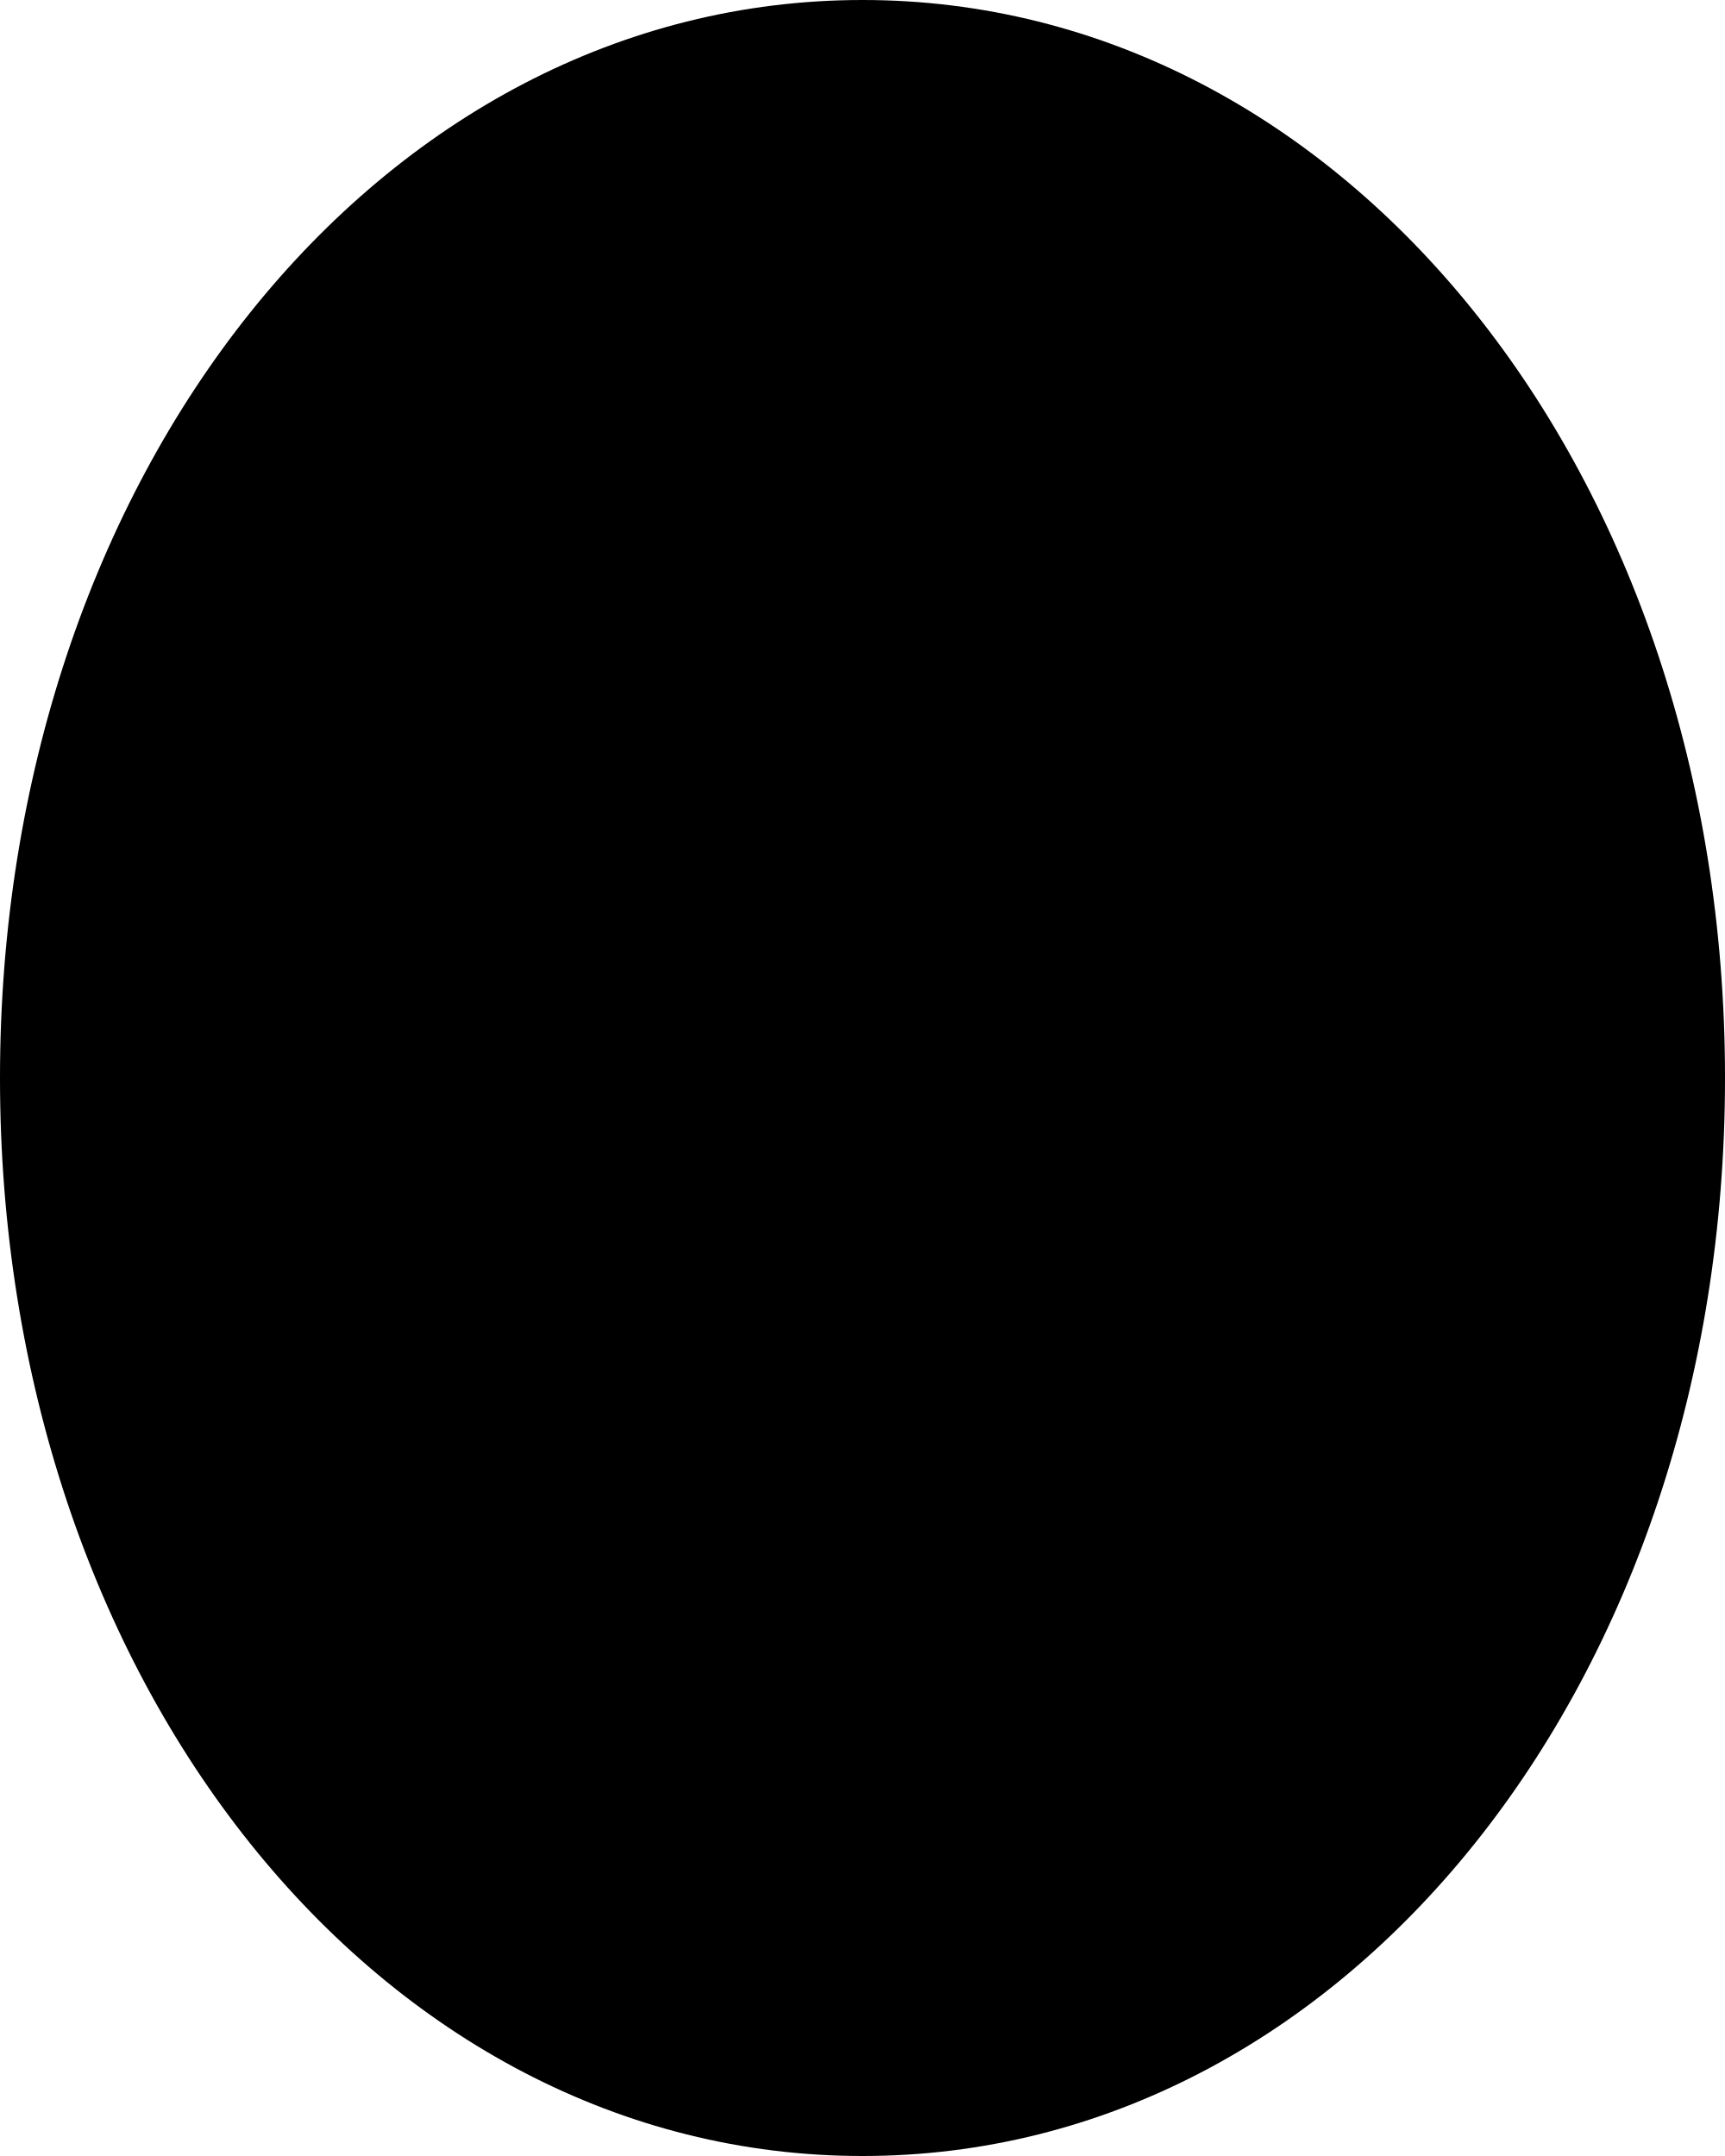
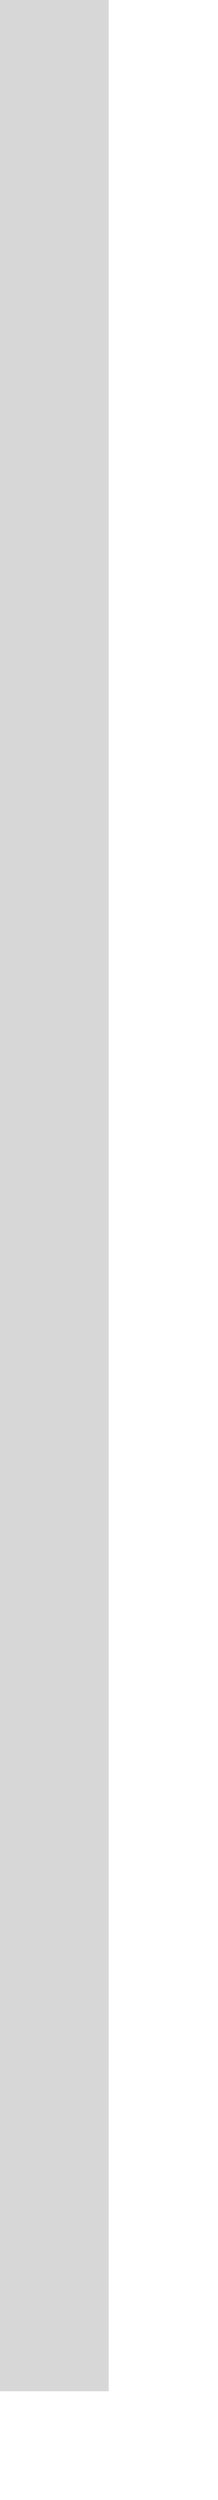
- <svg xmlns="http://www.w3.org/2000/svg" version="1.1" width="4px" height="5px">
-   <g transform="matrix(1 0 0 1 -2154 -4380 )">
-     <path d="M 2156 4380  C 2157.12 4380  2158 4381.1  2158 4382.5  C 2158 4383.9  2157.12 4385  2156 4385  C 2154.88 4385  2154 4383.9  2154 4382.5  C 2154 4381.1  2154.88 4380  2156 4380  Z " fill-rule="nonzero" fill="#000000" stroke="none" />
+ <svg xmlns="http://www.w3.org/2000/svg" version="1.1" width="2px" height="23px">
+   <g transform="matrix(1 0 0 1 -2169 -4372 )">
+     <path d="M 2169.5 4372  L 2169.5 4394  " stroke-width="1" stroke="#d7d7d7" fill="none" />
  </g>
</svg>
